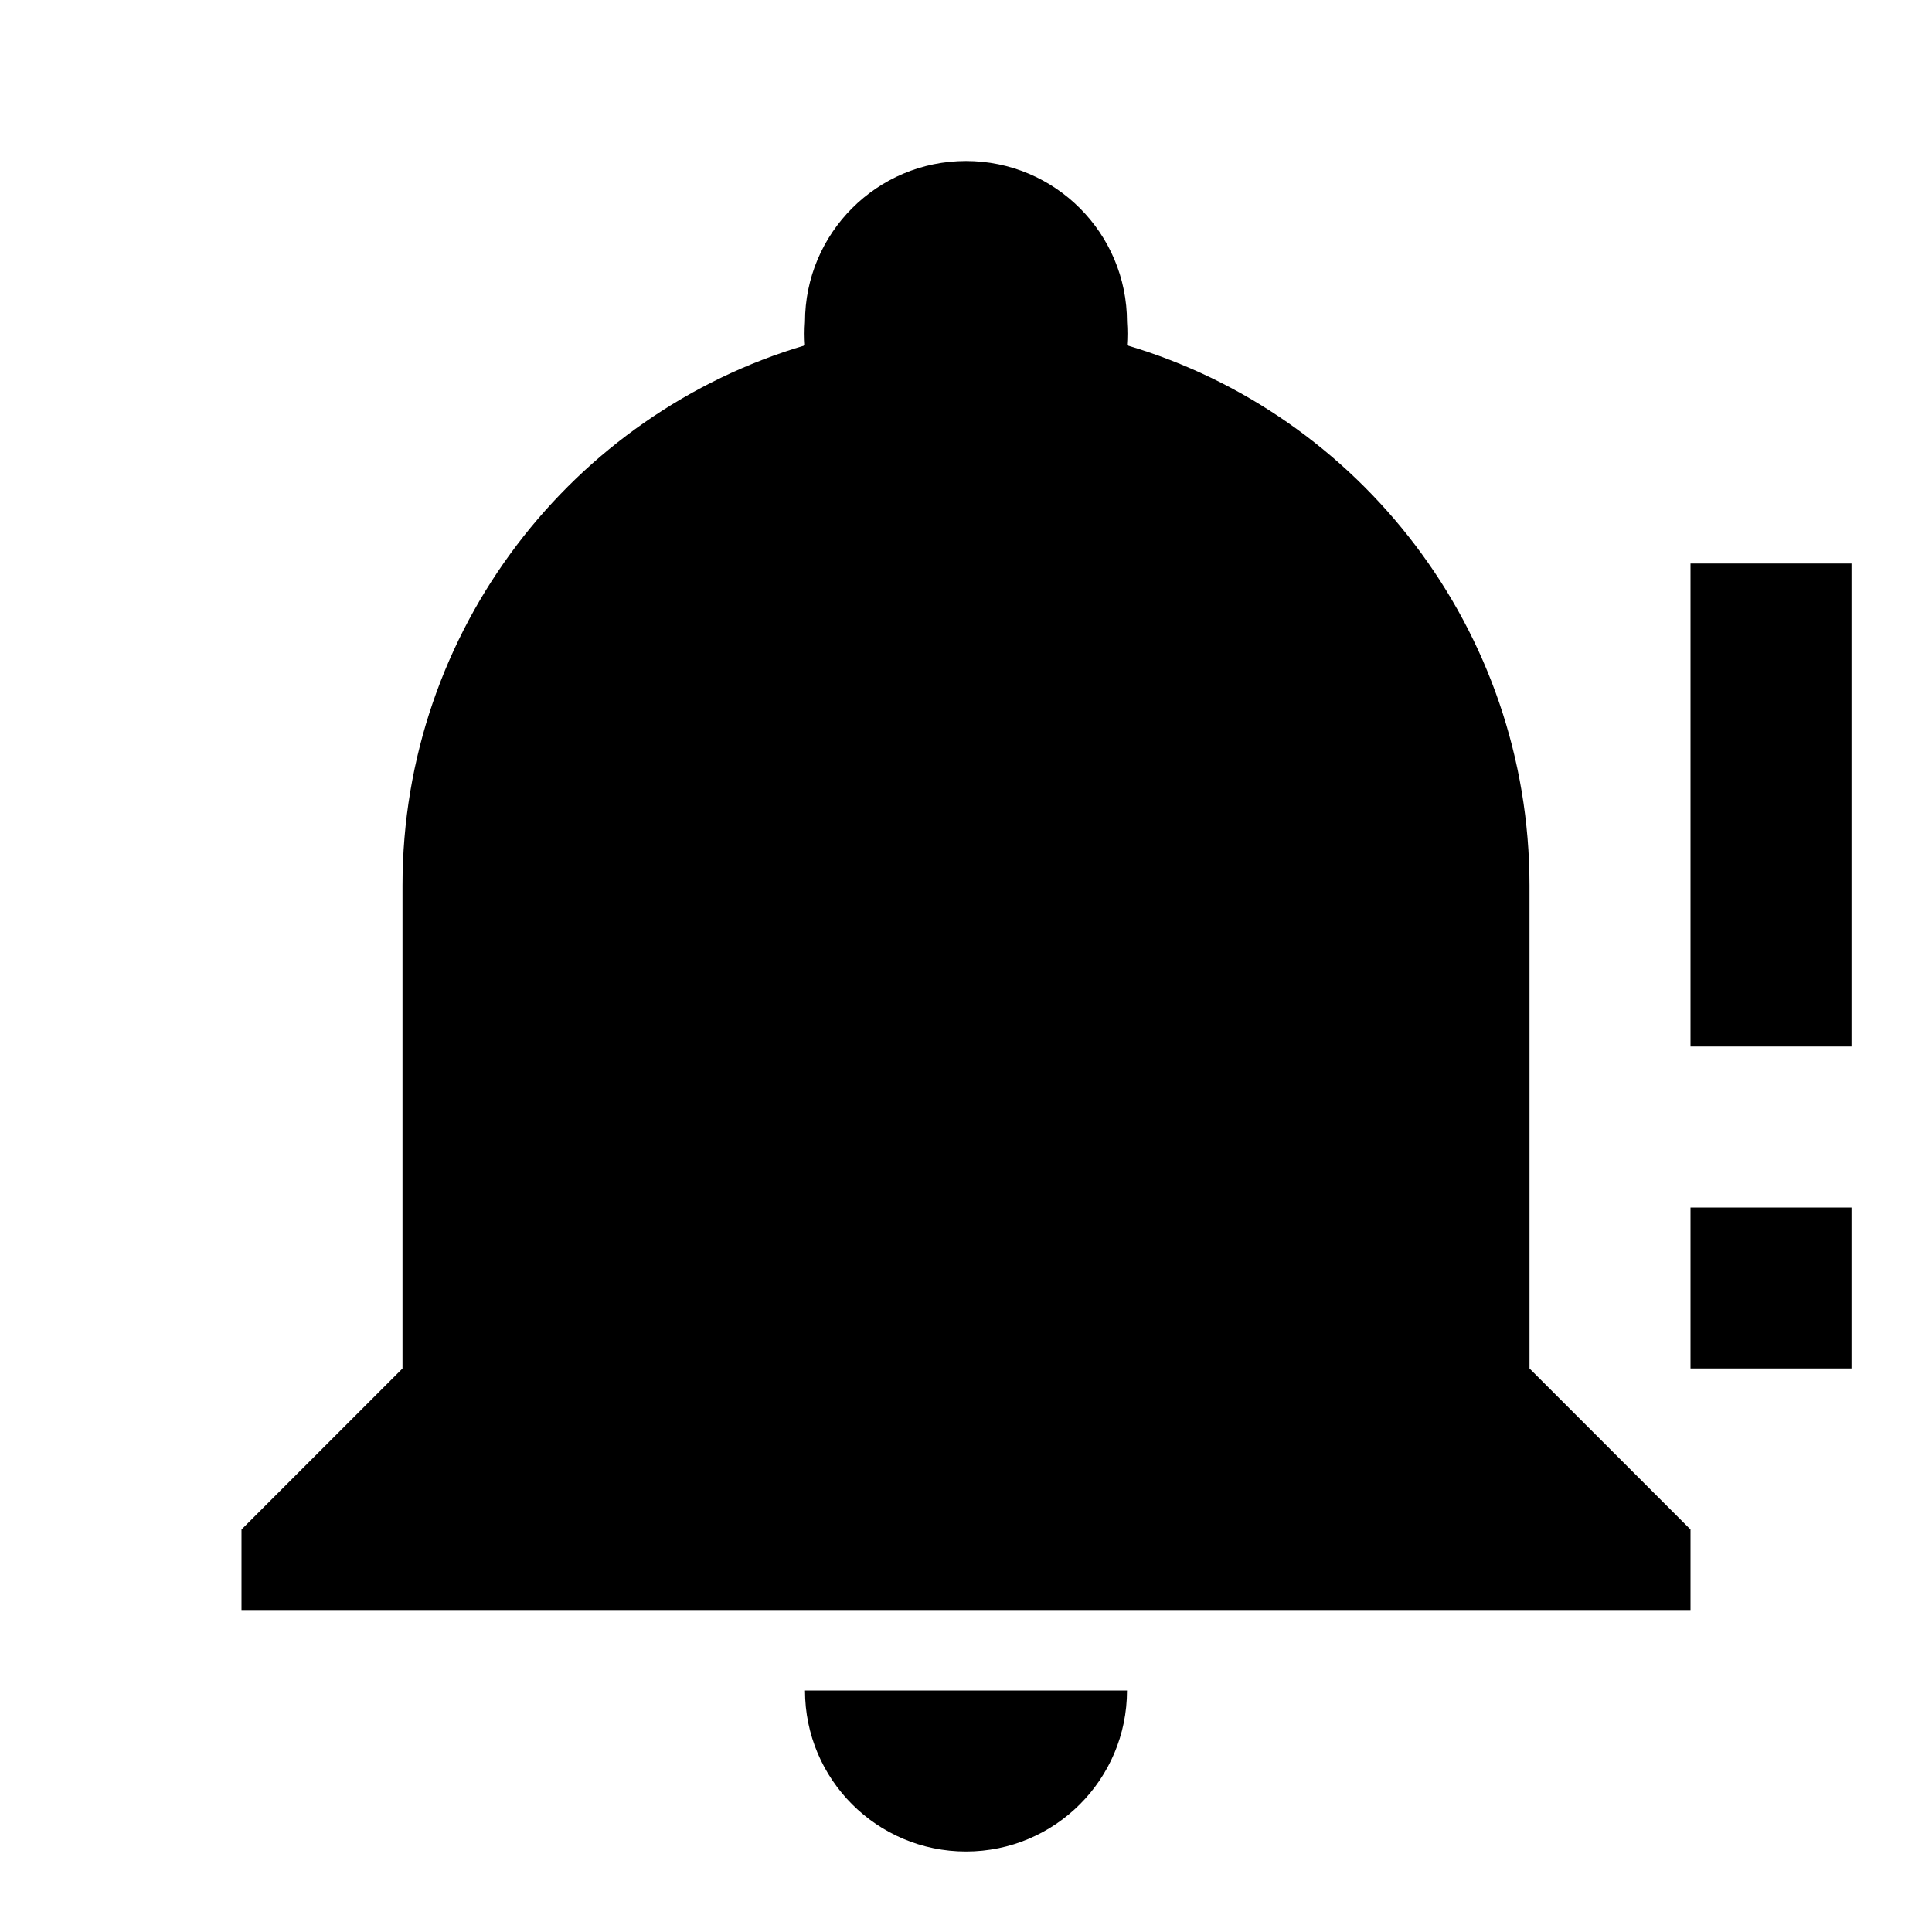
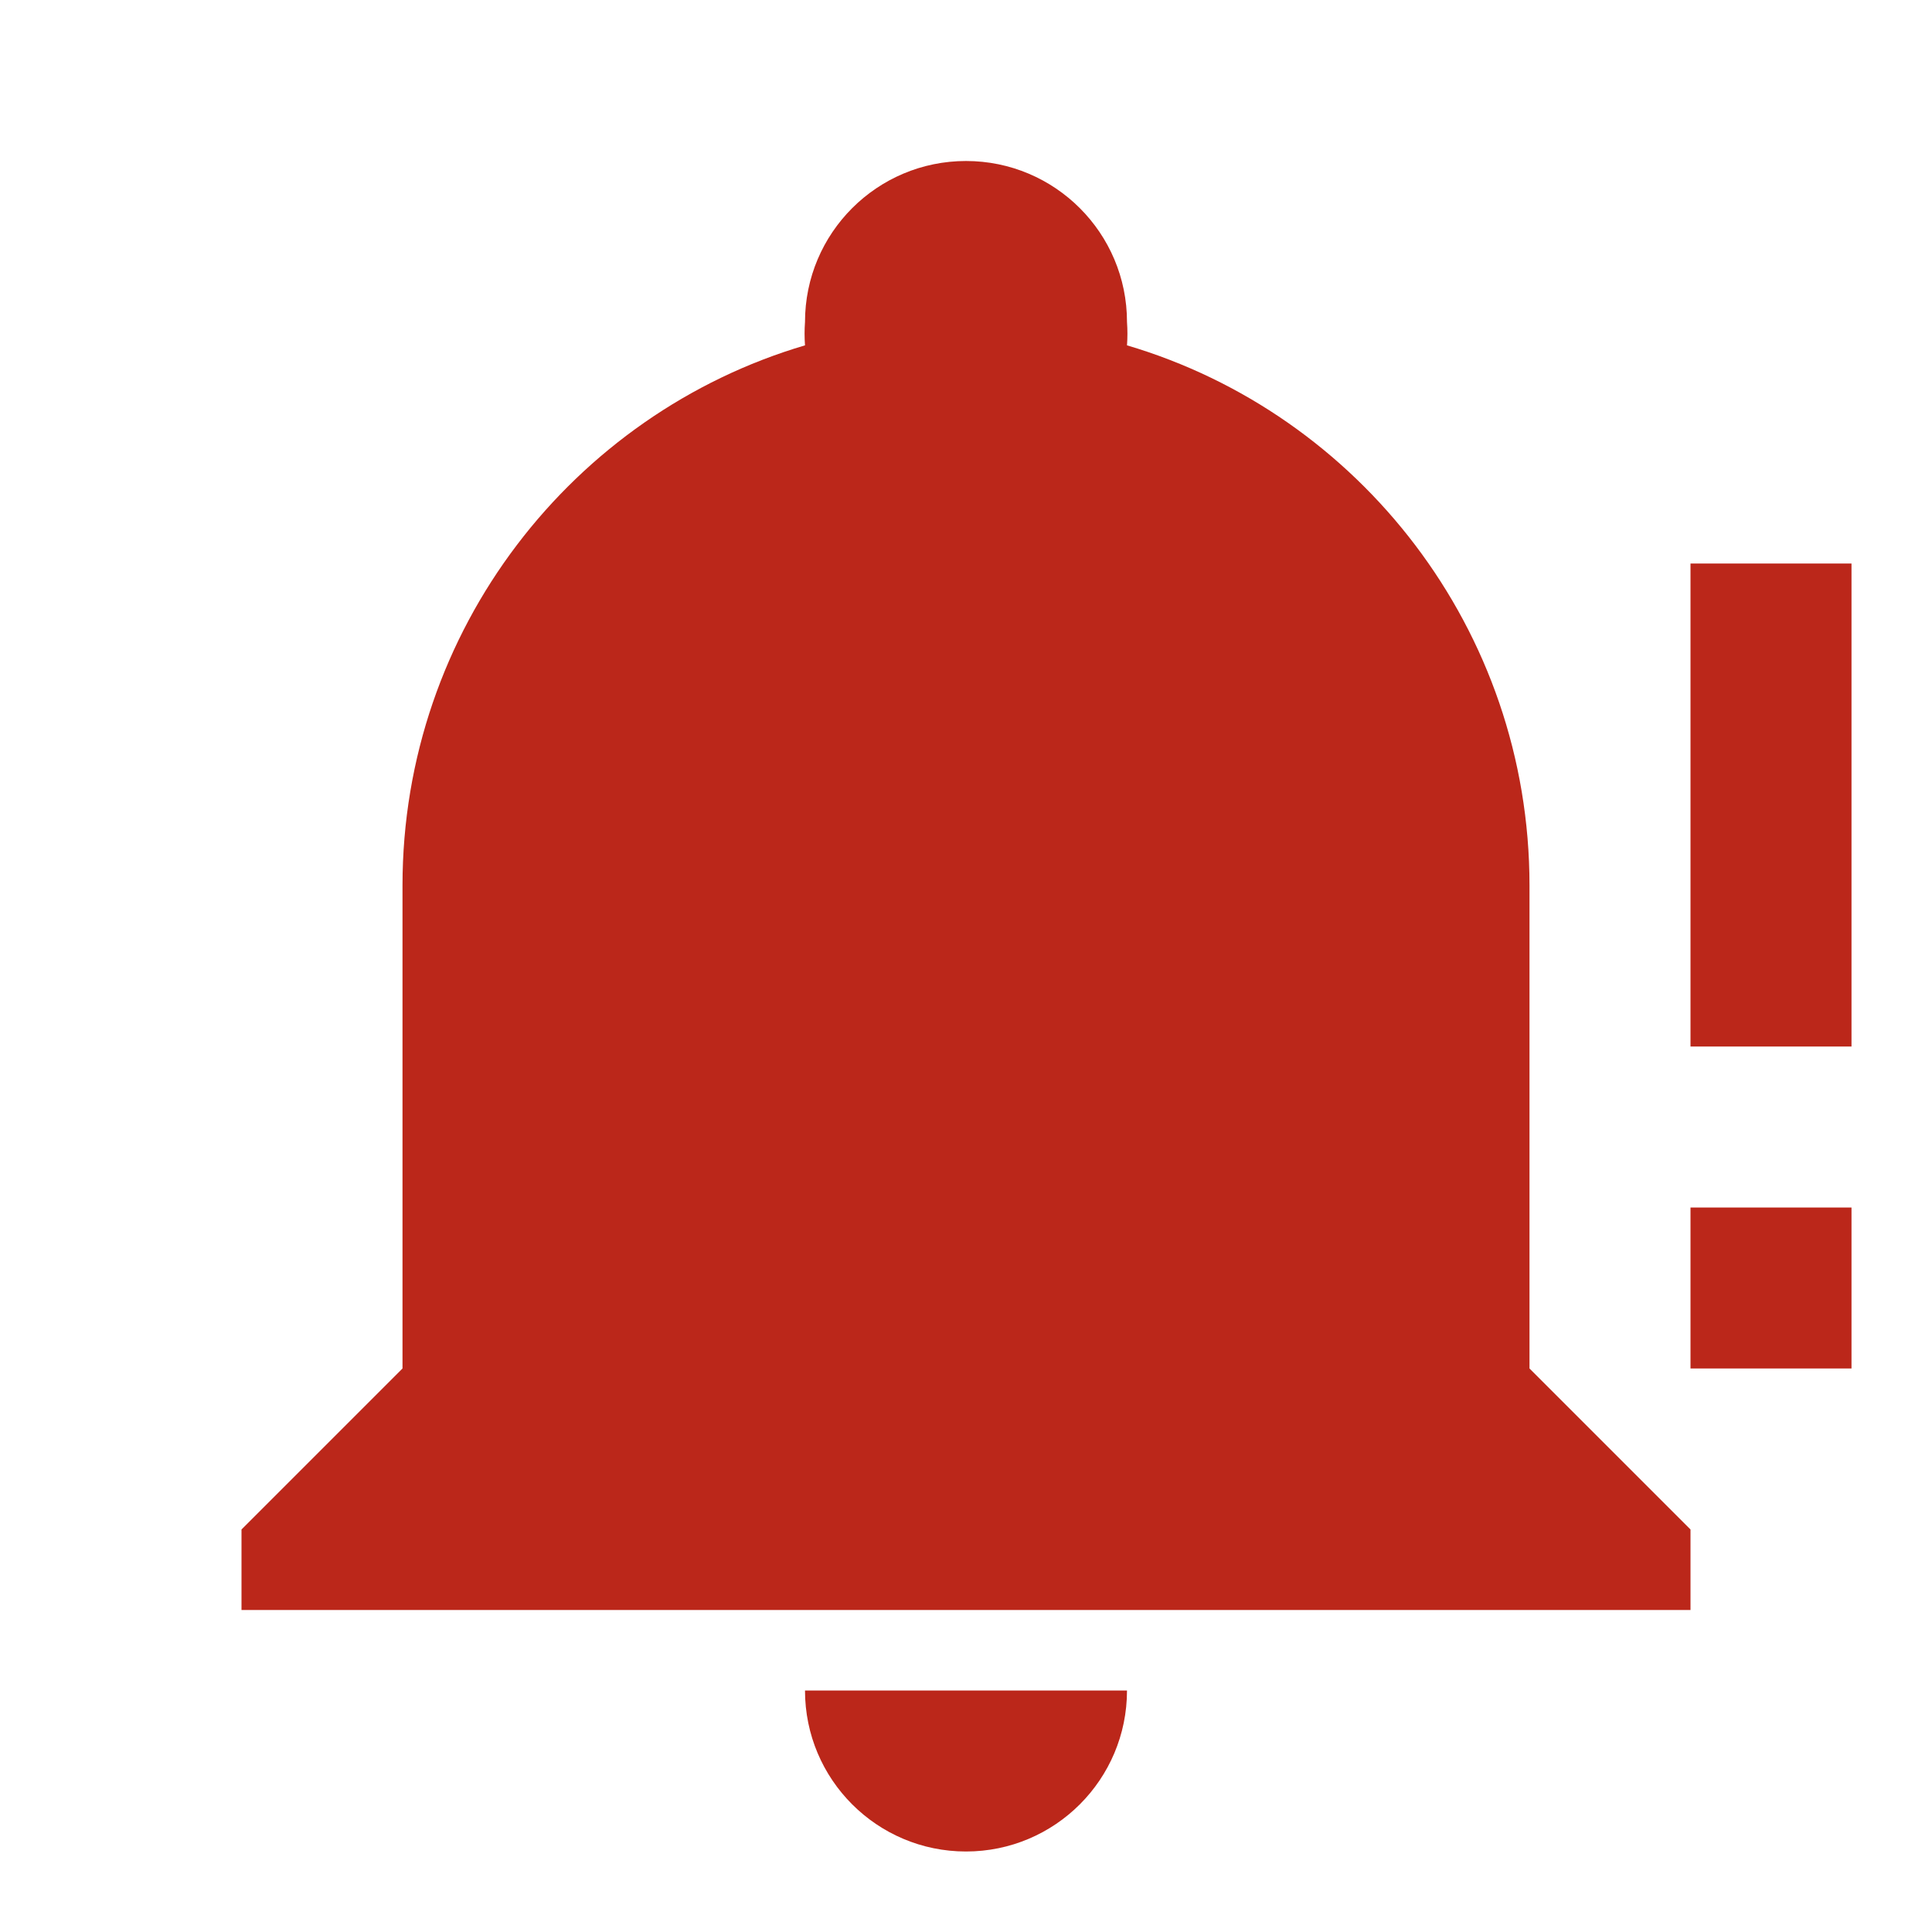
- <svg xmlns="http://www.w3.org/2000/svg" viewBox="0 0 24 24">
+ <svg xmlns="http://www.w3.org/2000/svg" viewBox="0 0 24 24" fill="#BB271A">
  <path d="M23 7V13H21V7M21 15H23V17H21M12 2A2 2 0 0 0 10 4A2 2 0 0 0 10 4.29C7.12 5.14 5 7.82 5 11V17L3 19V20H21V19L19 17V11C19 7.82 16.88 5.14 14 4.29A2 2 0 0 0 14 4A2 2 0 0 0 12 2M10 21A2 2 0 0 0 12 23A2 2 0 0 0 14 21Z" />
</svg>
